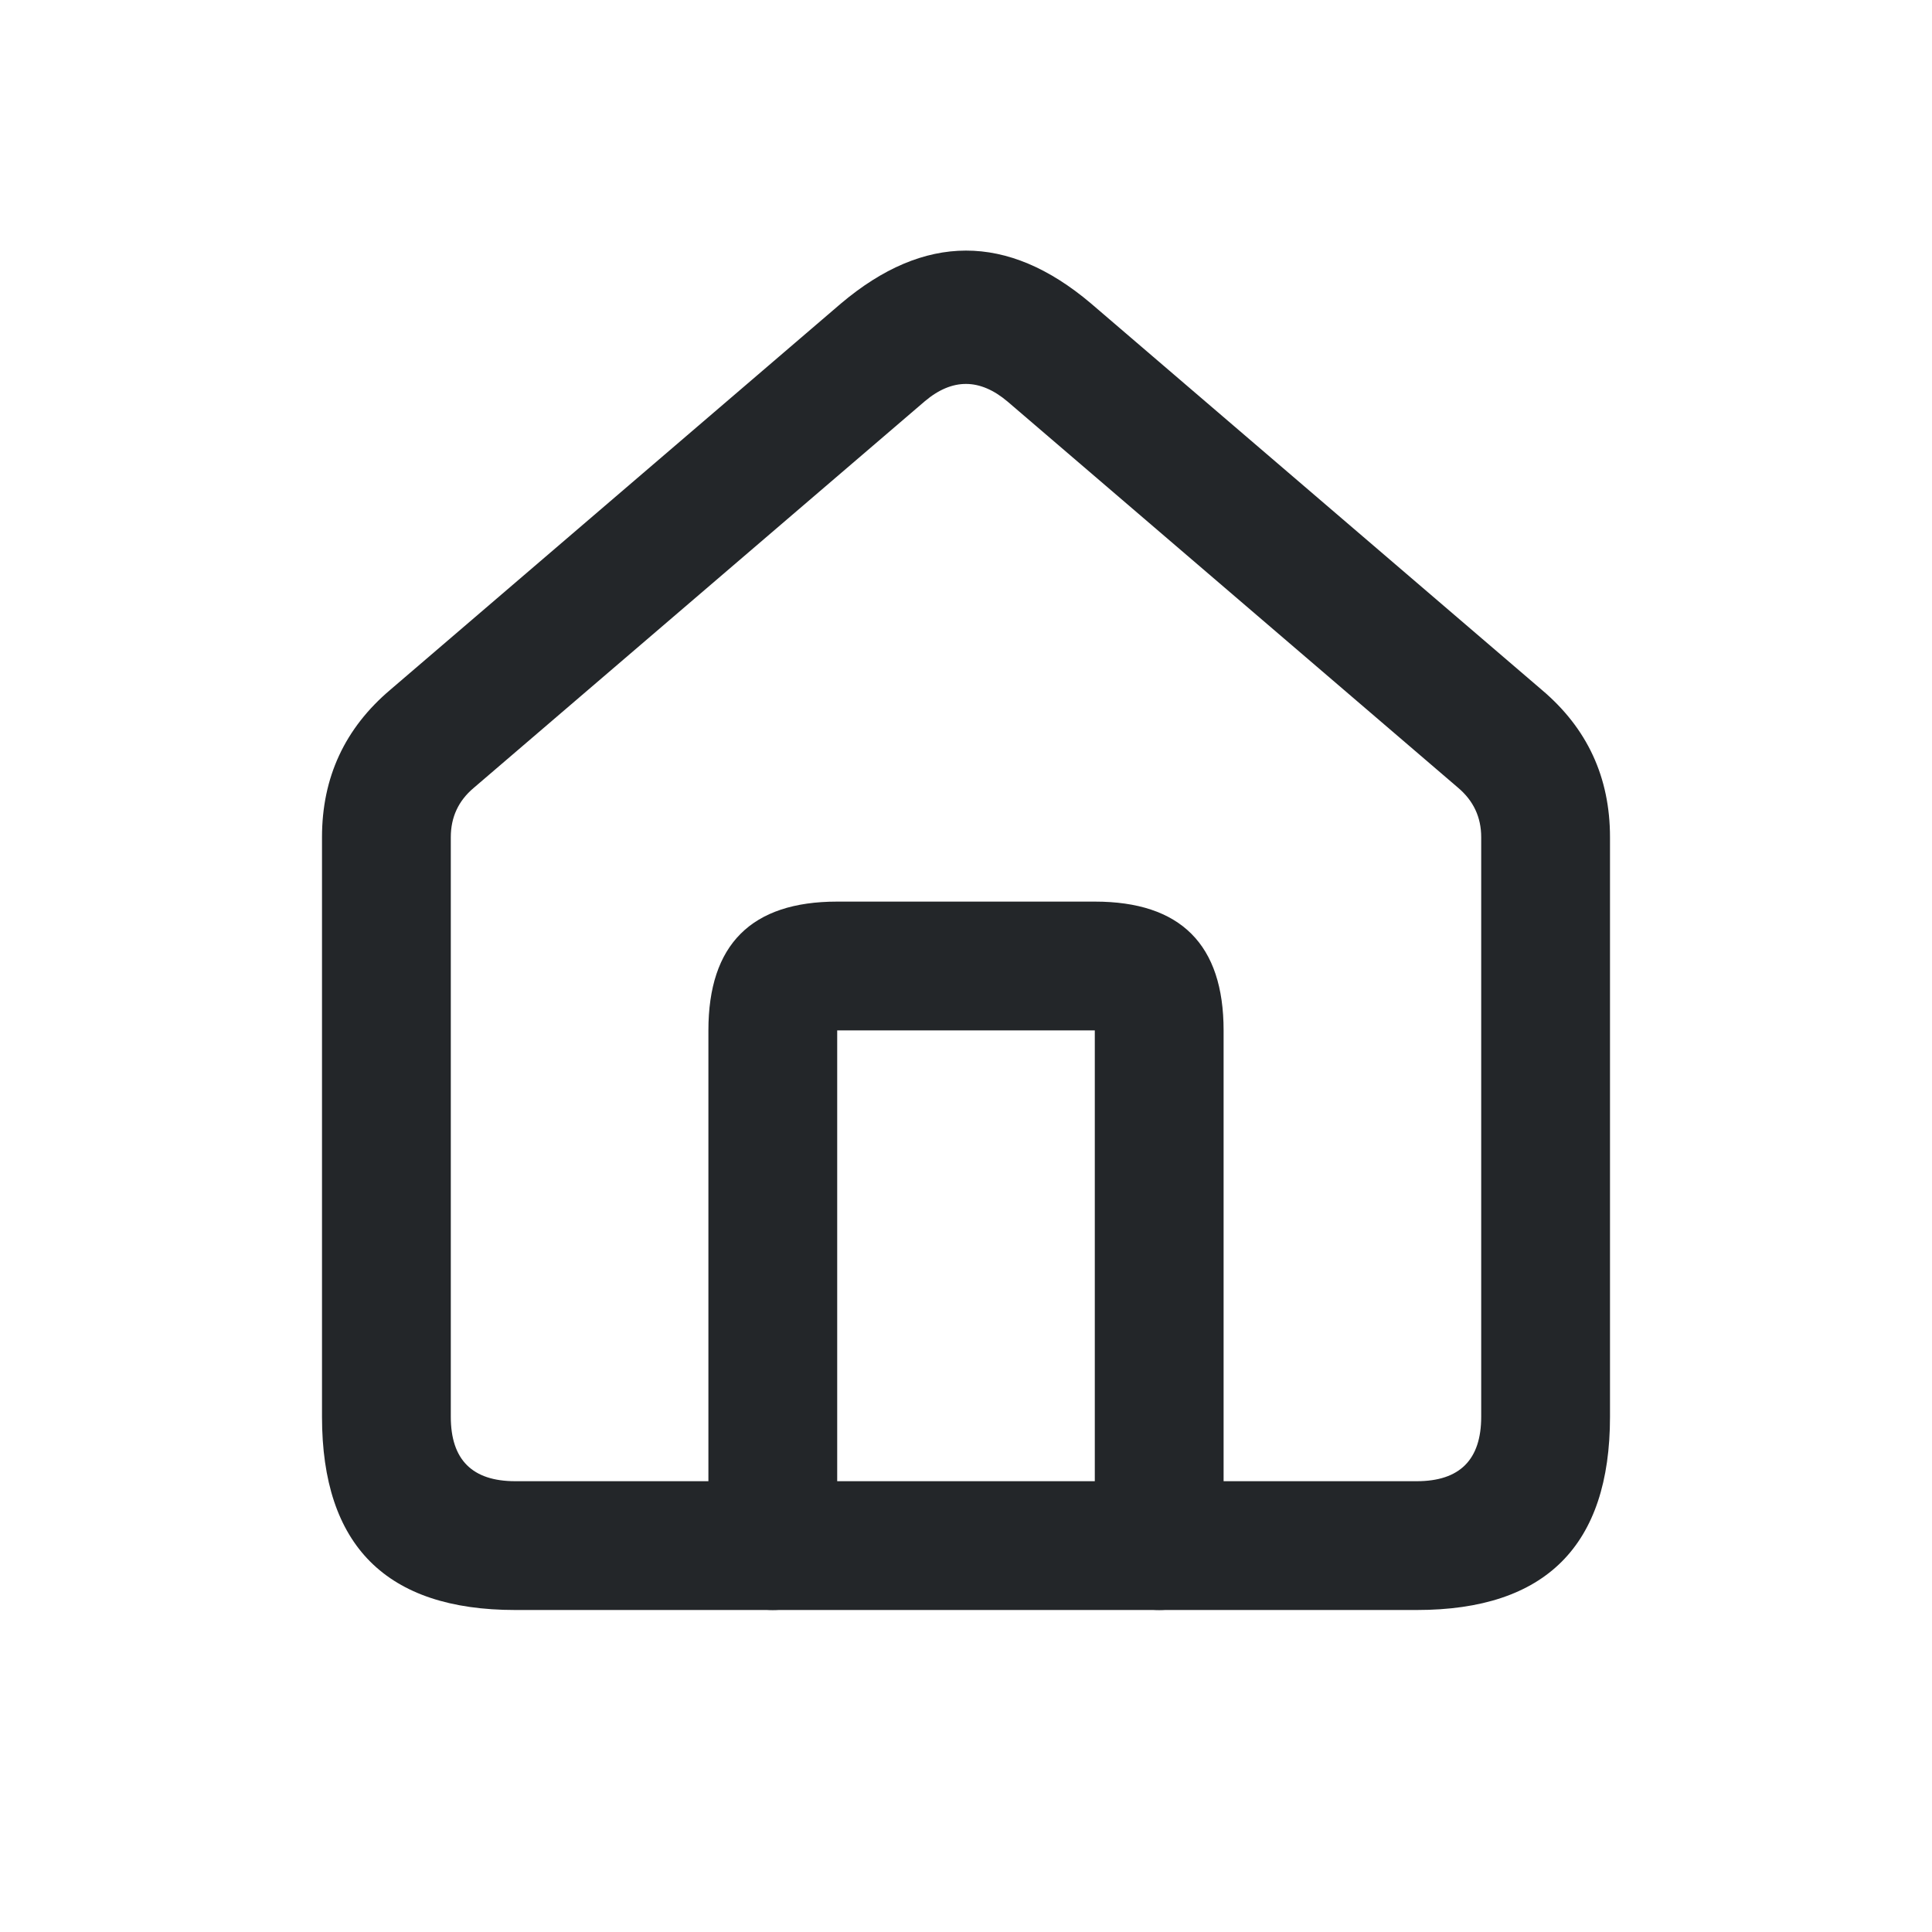
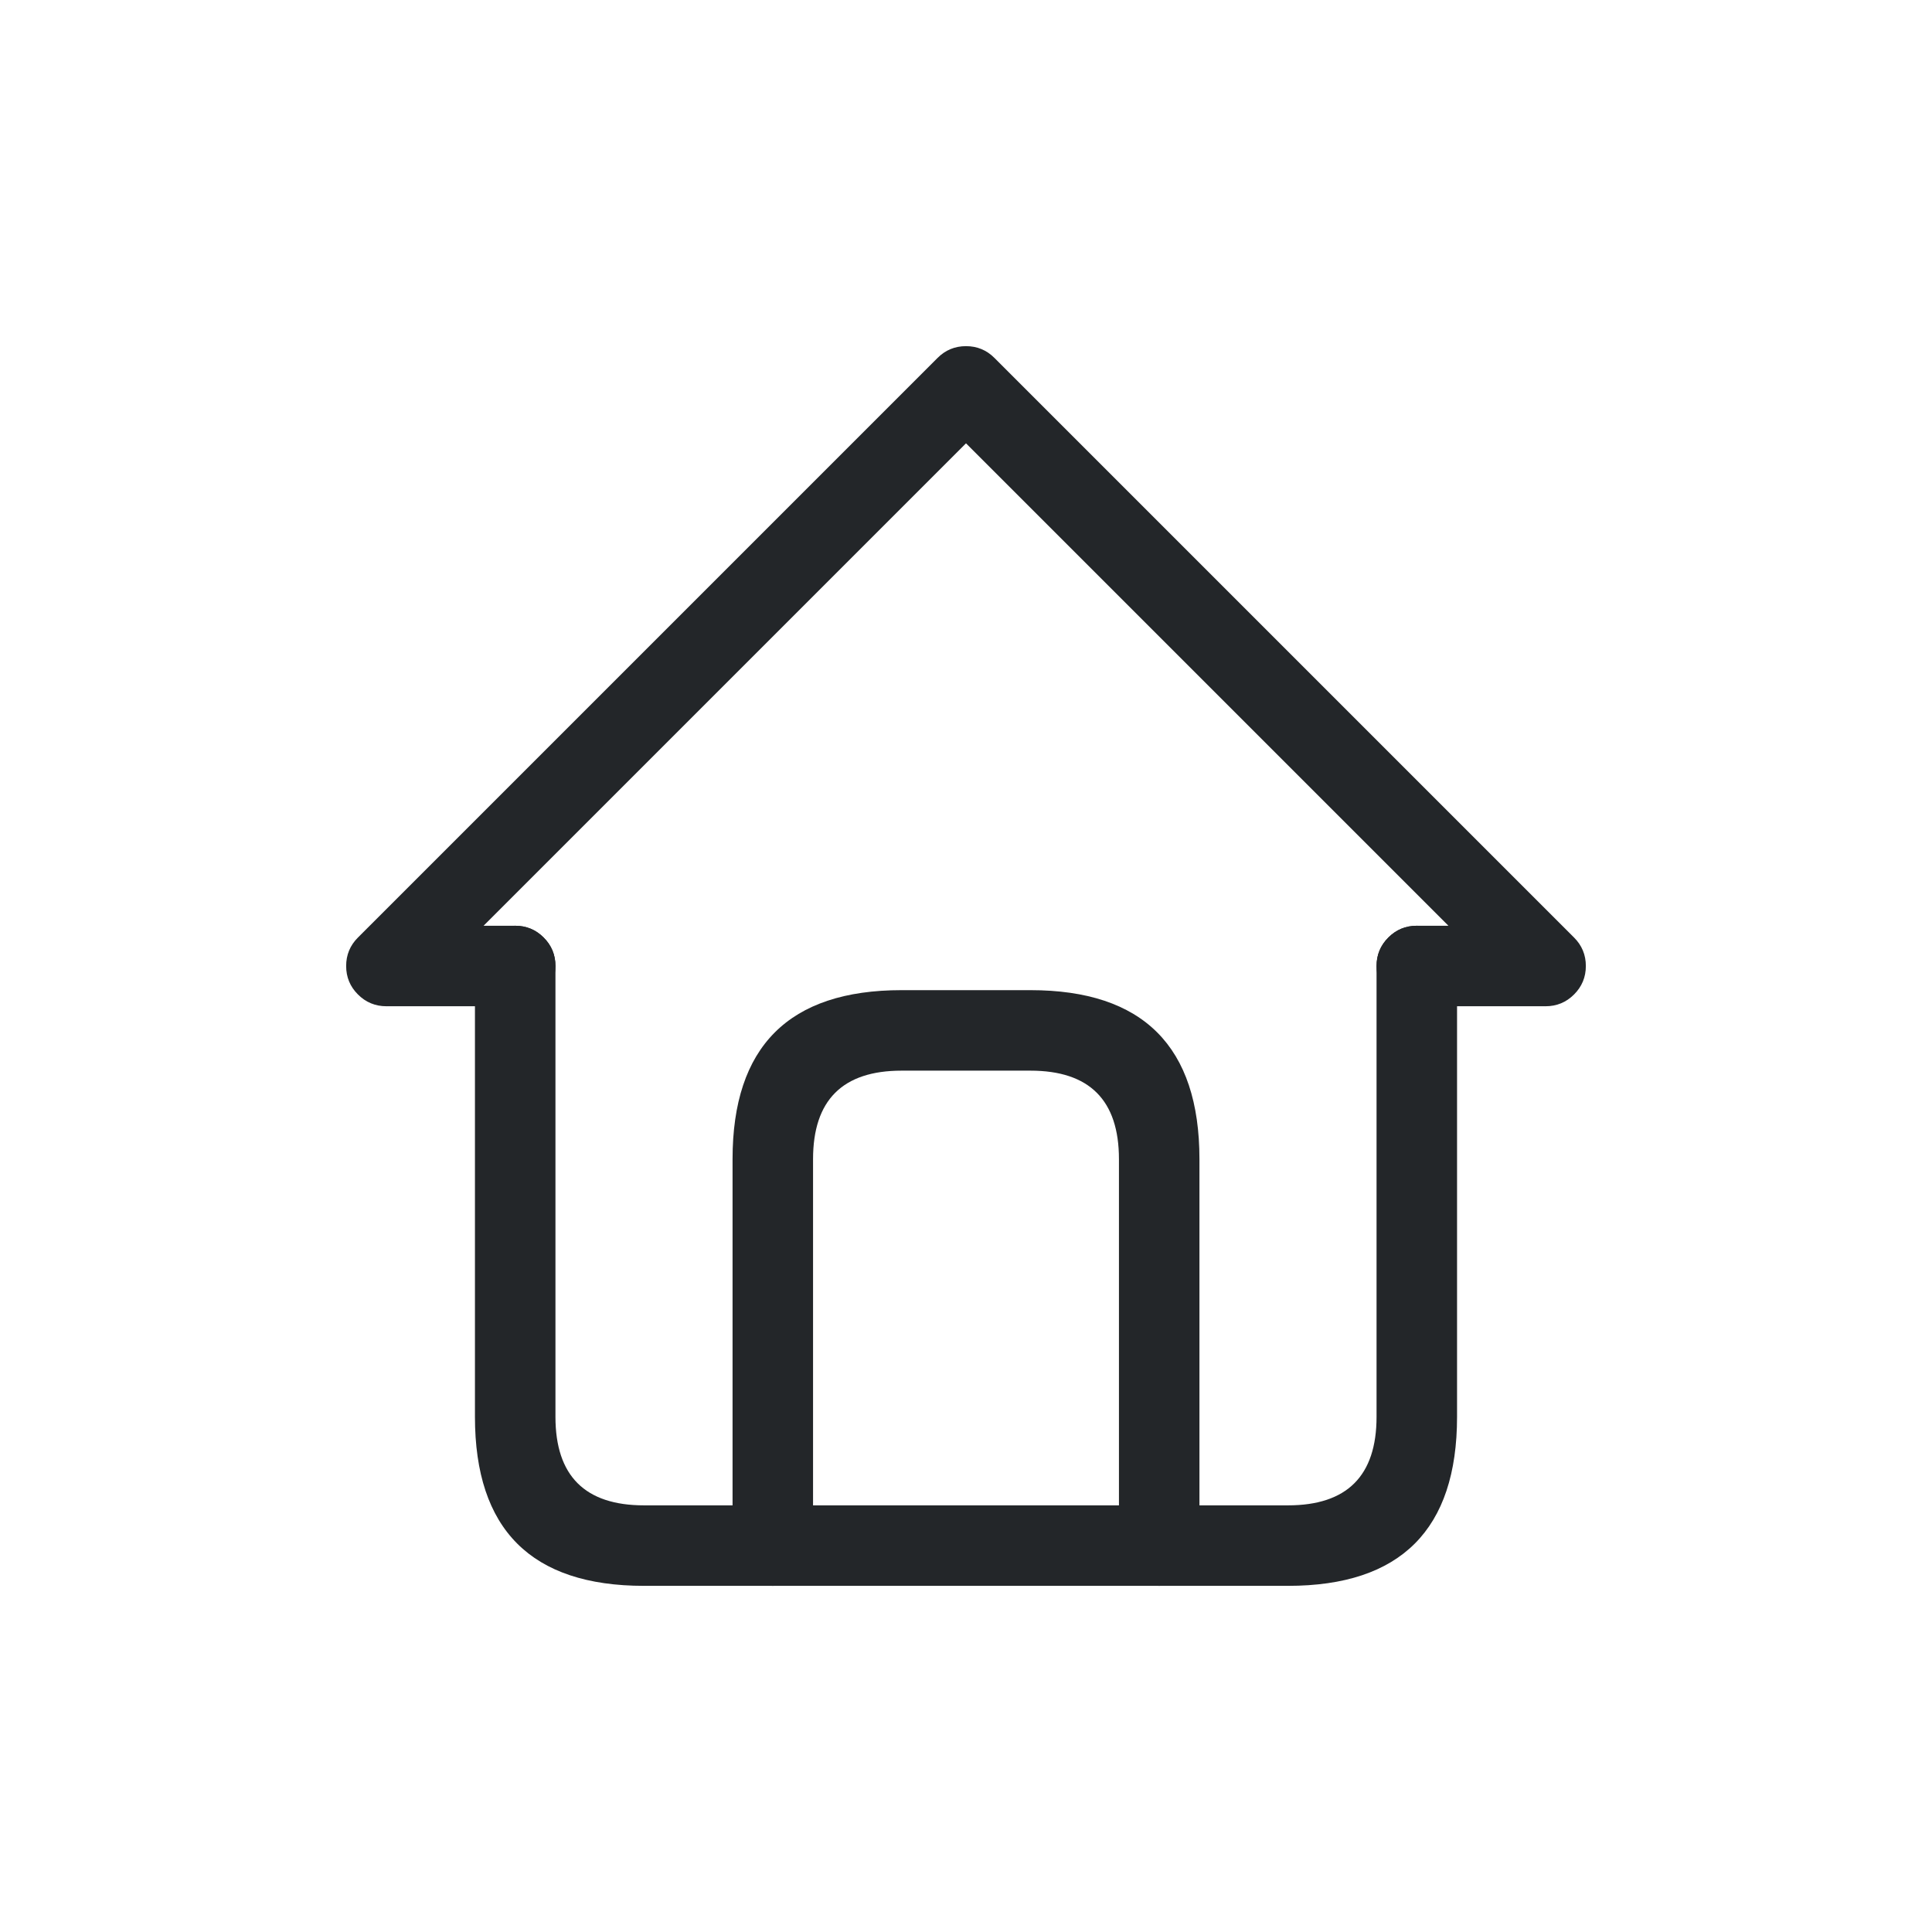
<svg xmlns="http://www.w3.org/2000/svg" width="16" height="16" viewBox="-3.0 -3.0 30.0 30.0">
  <defs>
    <style id="current-color-scheme" type="text/css">.ColorScheme-Text { color: #232629; }</style>
  </defs>
-   <path fill="currentColor" d="M14,21 L14,13 L10,13 L10,21 Q10,21.414 9.707,21.707 Q9.414,22 9,22 Q8.586,22 8.293,21.707 Q8,21.414 8,21 L8,13 Q8,11 10,11 L14,11 Q16,11 16,13 L16,21 Q16,21.414 15.707,21.707 Q15.414,22 15,22 Q14.586,22 14.293,21.707 Q14,21.414 14,21 Z" class="ColorScheme-Text" />
-   <path fill="currentColor" d="M2,10 Q2,8.607 3.064,7.708 L10.058,1.713 Q12,0.072 13.936,1.708 L20.942,7.713 Q22,8.607 22,10 L22,19 Q22,22 19,22 L5,22 Q2,22 2,19 L2,10 Z M4,19 Q4,20 5,20 L19,20 Q20,20 20,19 L20,10 Q20,9.535 19.64,9.231 L12.646,3.236 Q12,2.69 11.36,3.231 L4.354,9.236 Q4,9.535 4,10 L4,19 Z" class="ColorScheme-Text" />
+   <path fill="currentColor" d="M5,12.625 L3,12.625 Q2.741,12.625 2.558,12.442 Q2.375,12.259 2.375,12 Q2.375,11.741 2.558,11.558 L11.558,2.558 Q11.741,2.375 12,2.375 Q12.259,2.375 12.442,2.558 L21.442,11.558 Q21.625,11.741 21.625,12 Q21.625,12.259 21.442,12.442 Q21.259,12.625 21,12.625 L19,12.625 Q18.741,12.625 18.558,12.442 Q18.375,12.259 18.375,12 Q18.375,11.741 18.558,11.558 Q18.741,11.375 19,11.375 L19.491,11.375 L12,3.884 L4.509,11.375 L5,11.375 Q5.259,11.375 5.442,11.558 Q5.625,11.741 5.625,12 Q5.625,12.259 5.442,12.442 Q5.259,12.625 5,12.625 Z" class="ColorScheme-Text" />
+   <path fill="currentColor" d="M5.625,12 L5.625,19 Q5.625,20.375 7,20.375 L17,20.375 Q18.375,20.375 18.375,19 L18.375,12 Q18.375,11.741 18.558,11.558 Q18.741,11.375 19,11.375 Q19.259,11.375 19.442,11.558 Q19.625,11.741 19.625,12 L19.625,19 Q19.625,21.625 17,21.625 L7,21.625 Q4.375,21.625 4.375,19 L4.375,12 Q4.375,11.741 4.558,11.558 Q4.741,11.375 5,11.375 Q5.259,11.375 5.442,11.558 Q5.625,11.741 5.625,12 Z" class="ColorScheme-Text" />
+   <path fill="currentColor" d="M8.375,21 L8.375,15 Q8.375,12.375 11,12.375 L13,12.375 Q15.625,12.375 15.625,15 L15.625,21 Q15.625,21.259 15.442,21.442 Q15.259,21.625 15,21.625 Q14.741,21.625 14.558,21.442 Q14.375,21.259 14.375,21 L14.375,15 Q14.375,13.625 13,13.625 L11,13.625 Q9.625,13.625 9.625,15 L9.625,21 Q9.625,21.259 9.442,21.442 Q9.259,21.625 9,21.625 Q8.741,21.625 8.558,21.442 Q8.375,21.259 8.375,21 Z" class="ColorScheme-Text" />
</svg>
